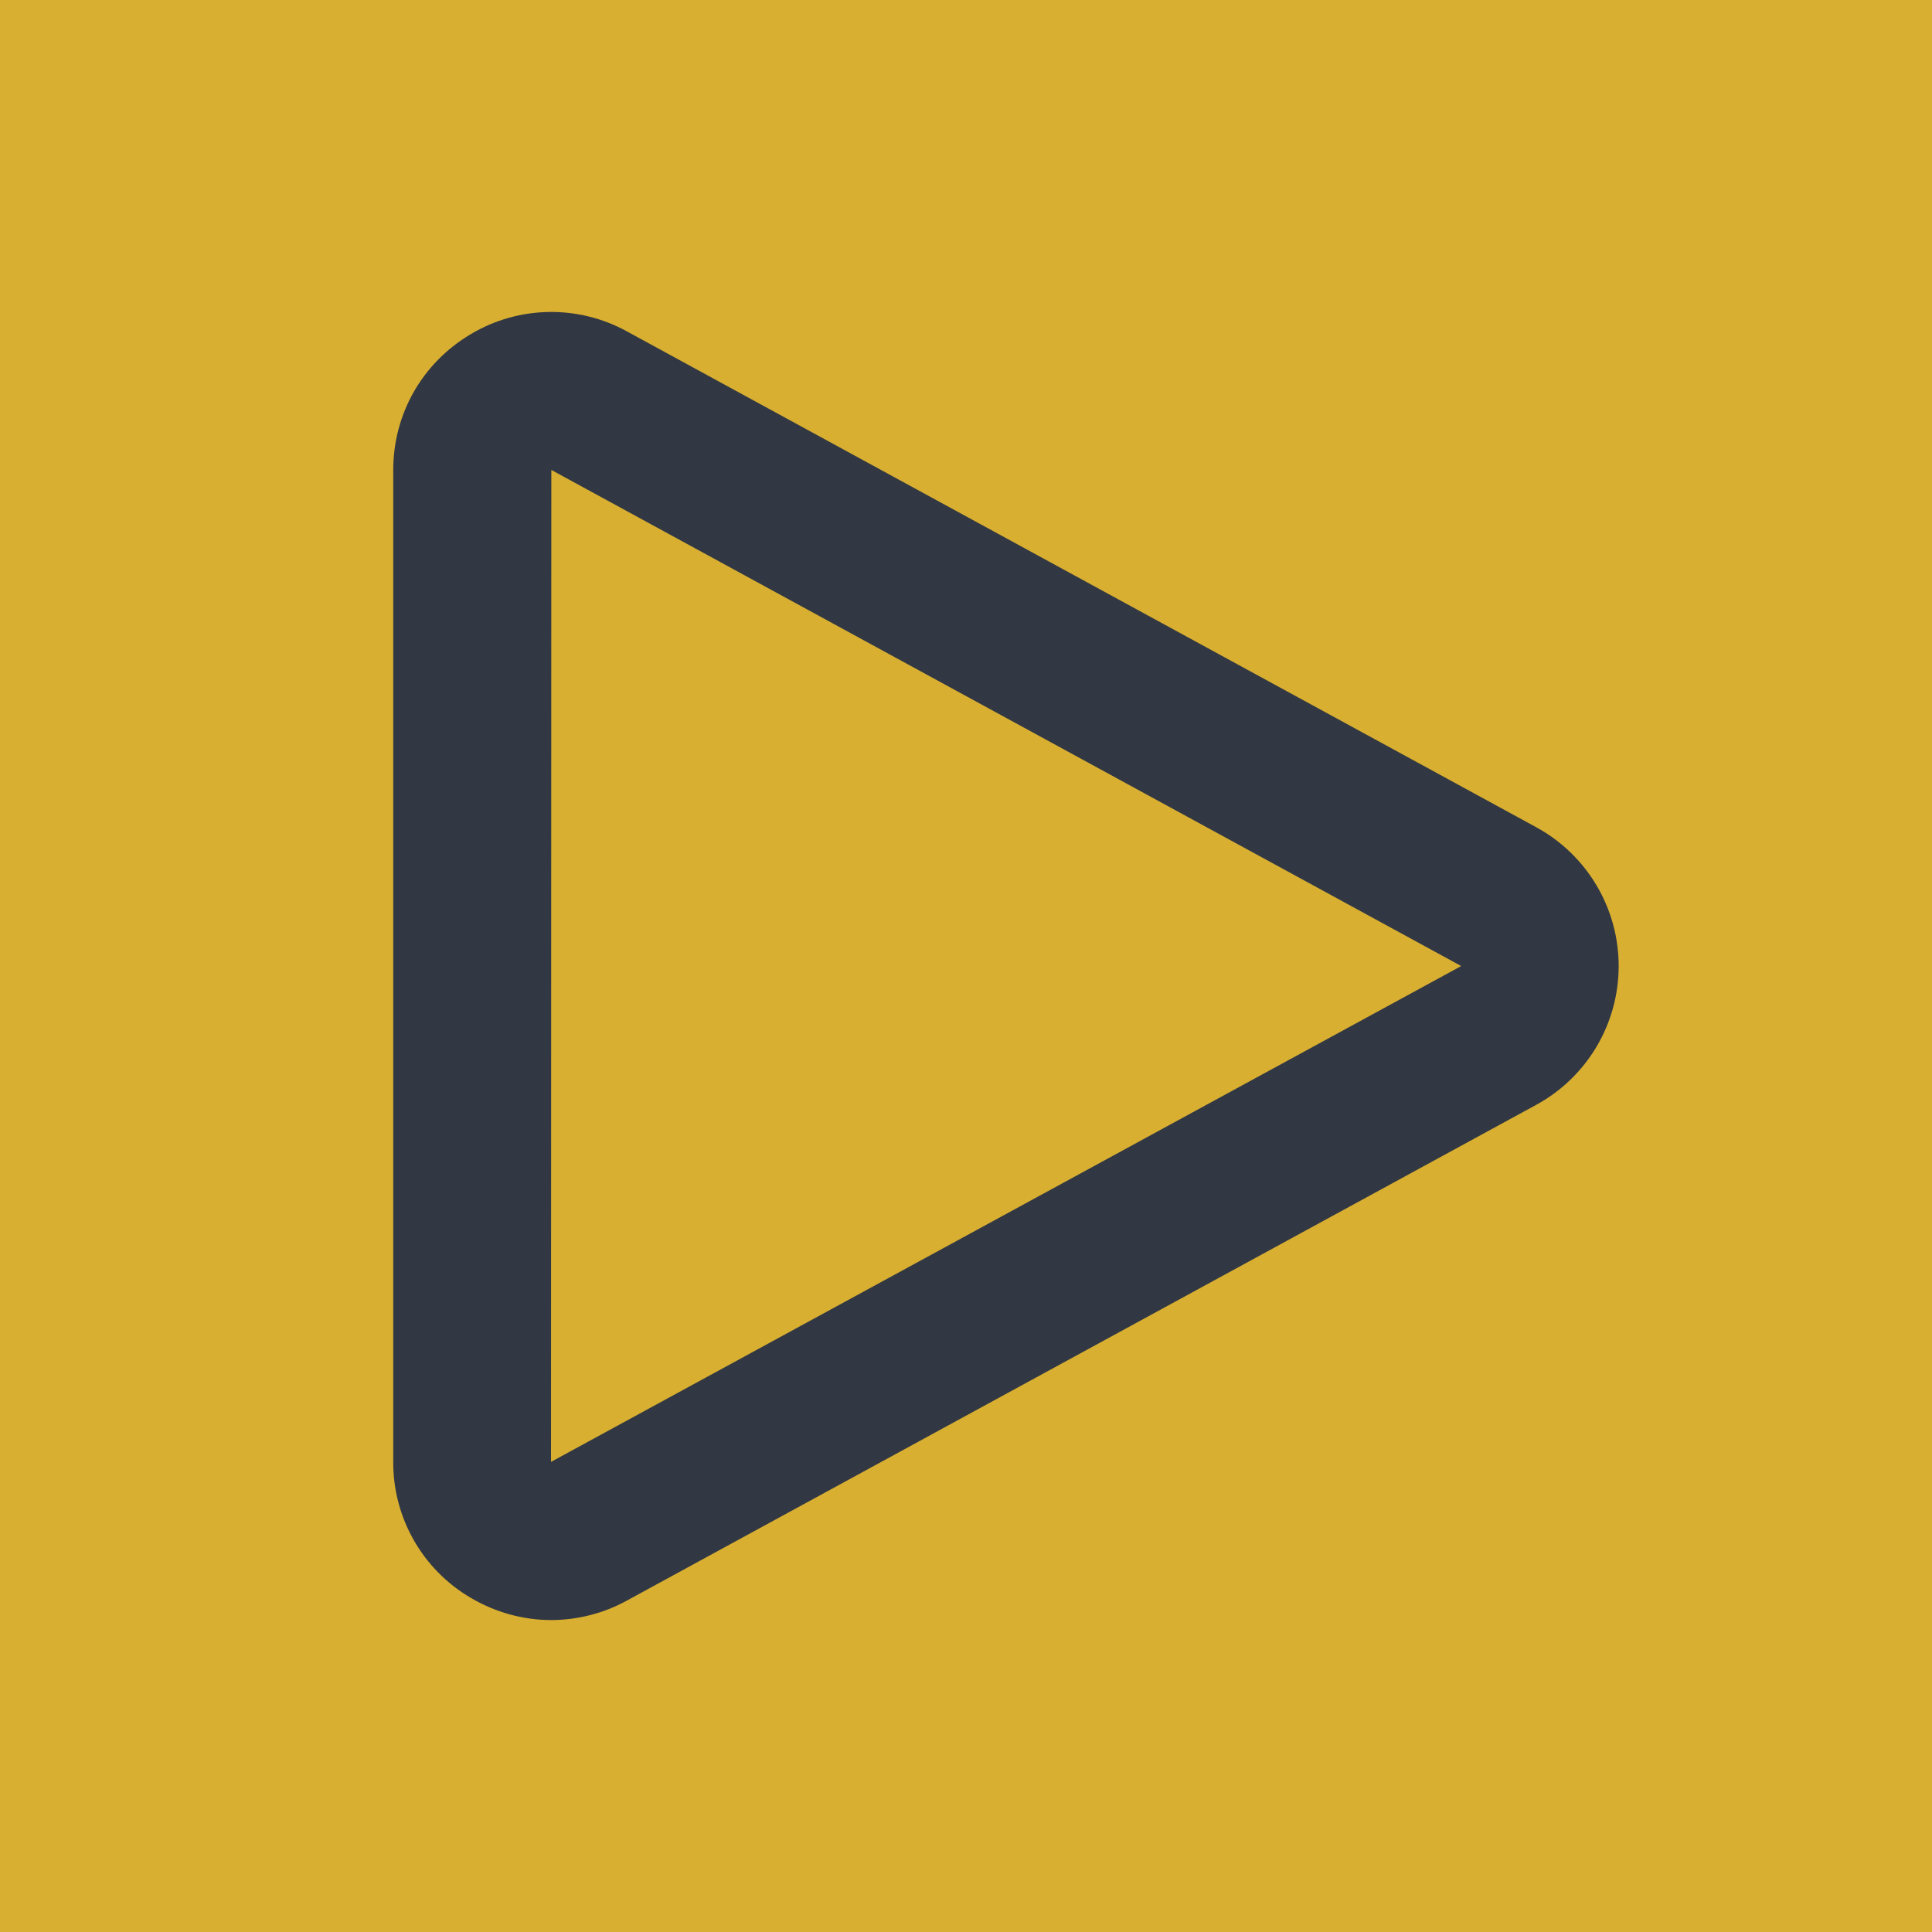
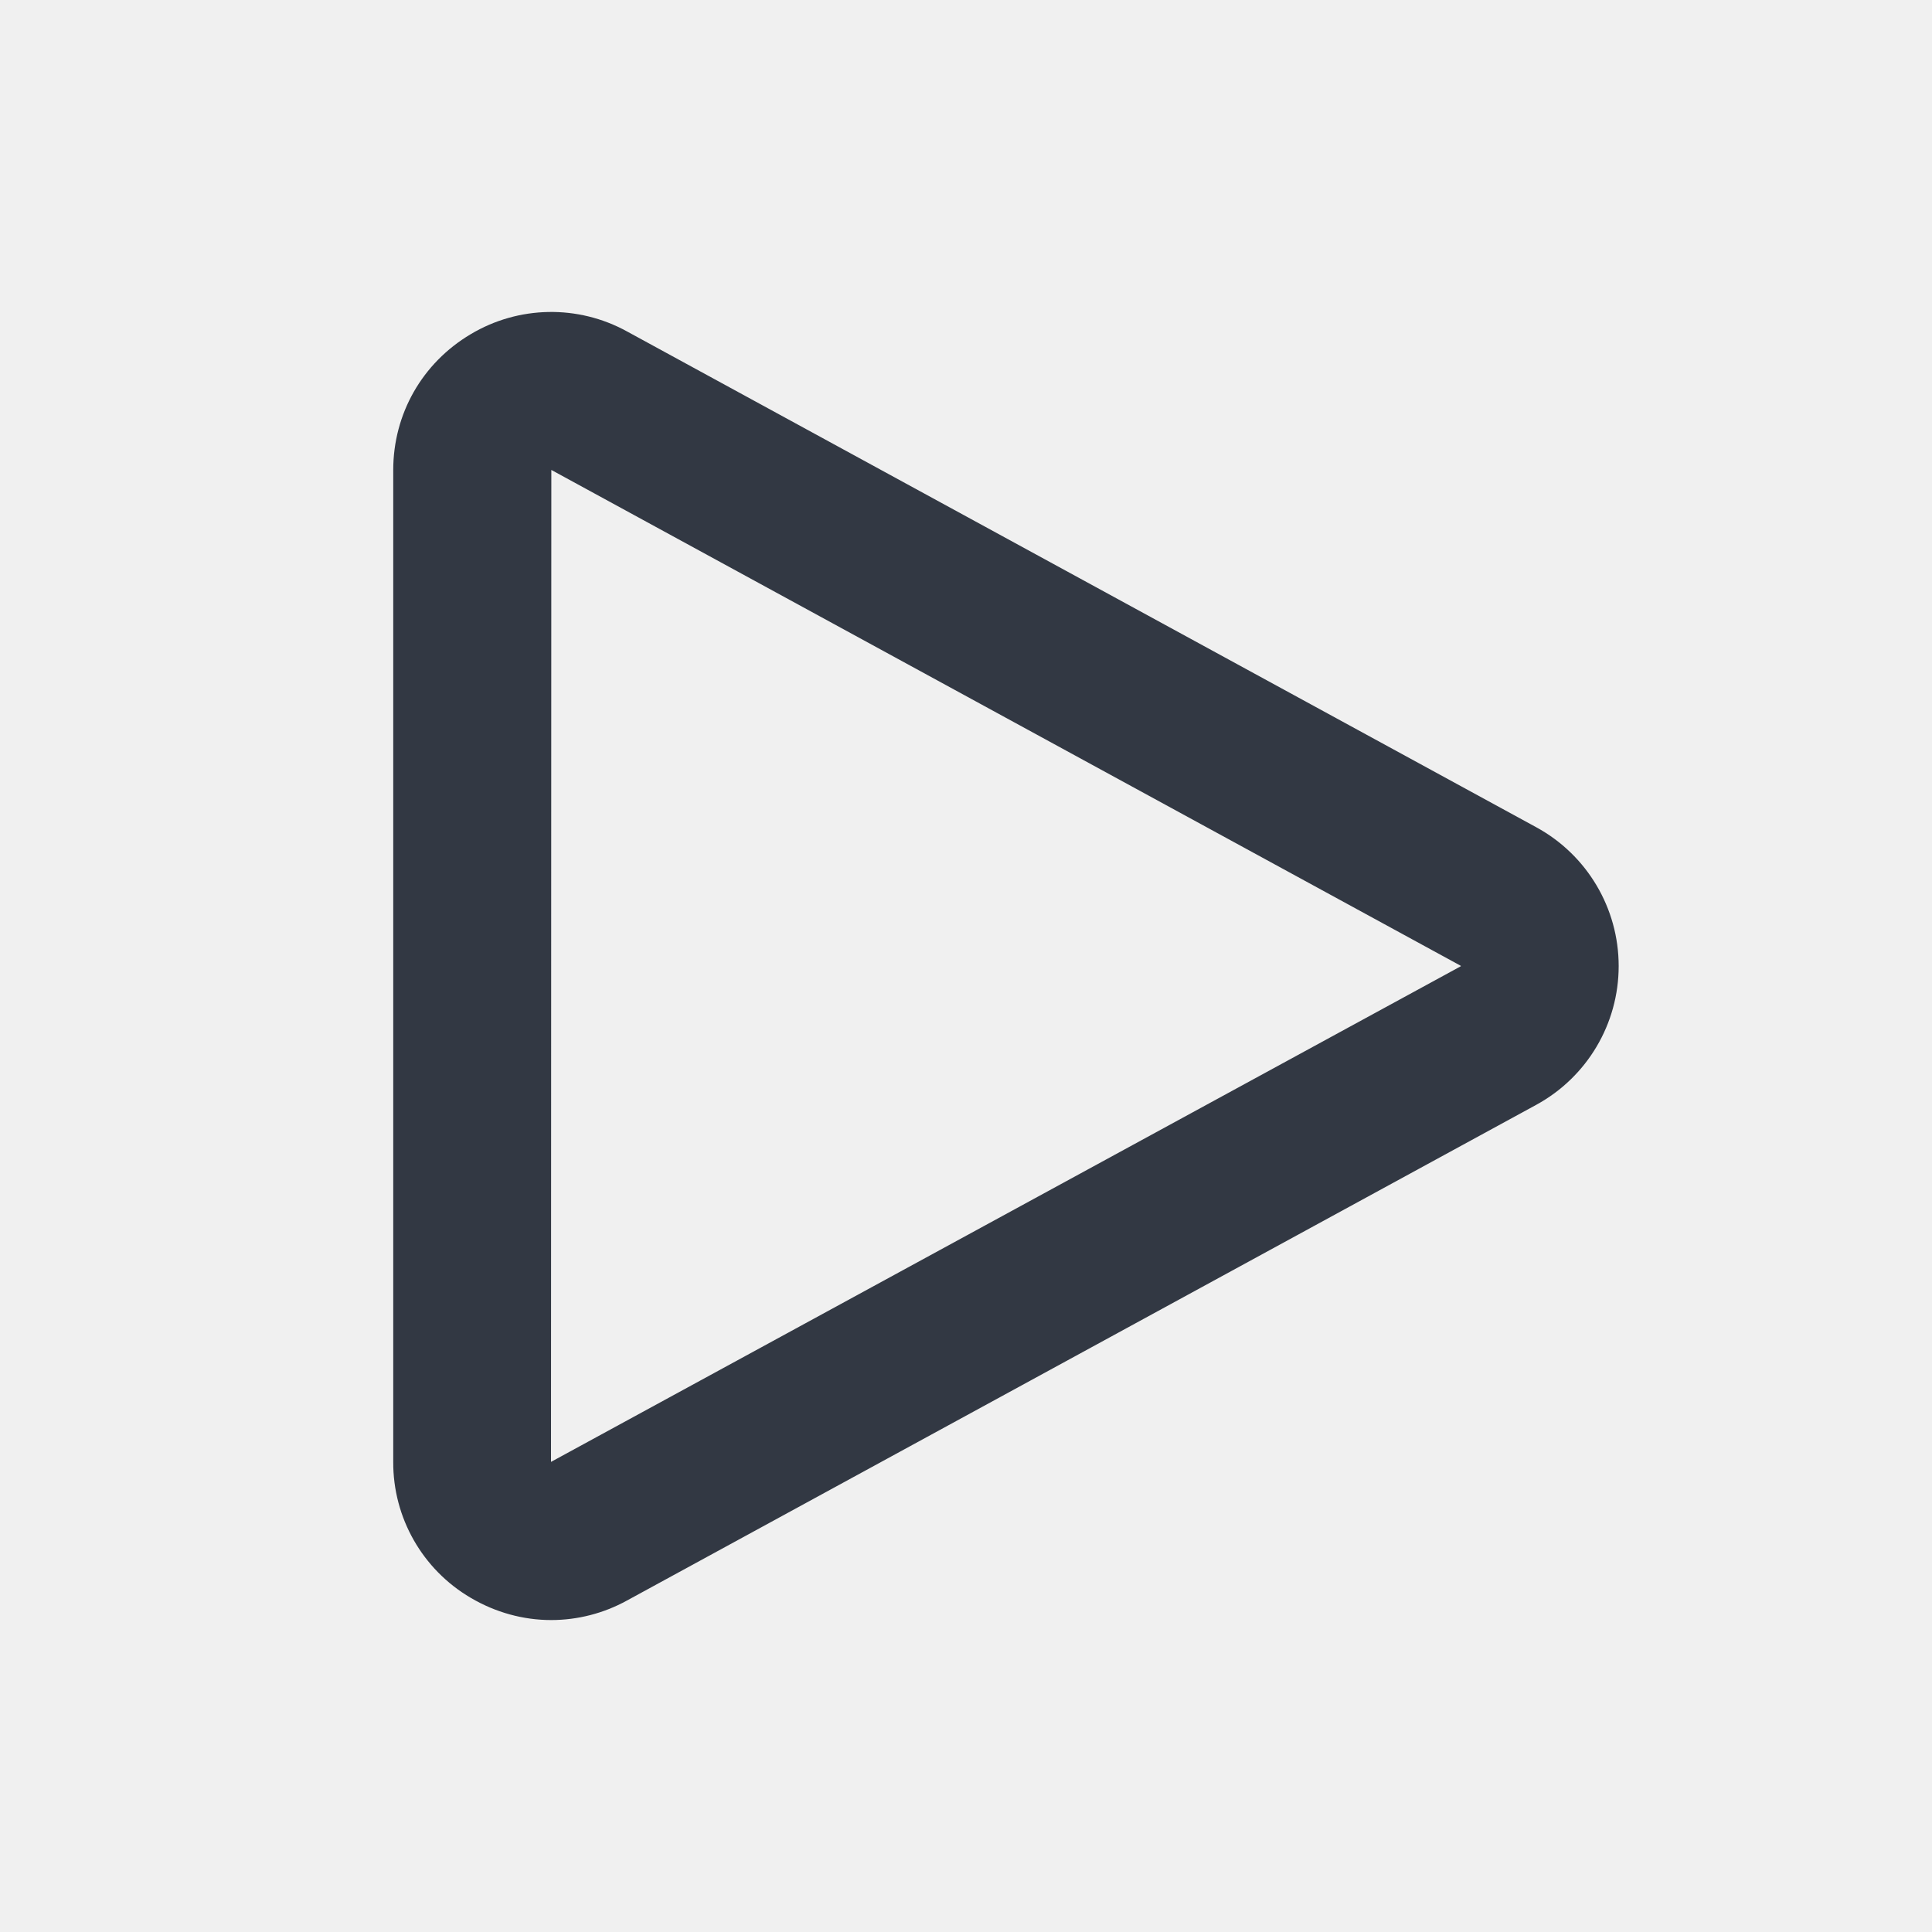
<svg xmlns="http://www.w3.org/2000/svg" width="54" height="54" viewBox="0 0 54 54">
  <g fill="none" fill-rule="evenodd">
-     <path fill="#FFF" d="M-60-135h1151v696H-60z" />
-     <path fill="#9A7C22" d="M67 19.252c3.45.888 6 4.02 6 7.748v3c0 3.728-2.55 6.86-6 7.748V67a3 3 0 0 1-3 3H11c-13.255 0-24-10.745-24-24V14C-13 .745-2.255-10 11-10h53a3 3 0 0 1 3 3v26.252z" />
-     <path fill="#D8AF31" stroke="#D8AF31" stroke-width="4" d="M66.501 21.189L65 20.802V-10a1 1 0 0 0-1-1H11c-12.15 0-22 9.85-22 22v32c0 12.15 9.85 22 22 22h53a1 1 0 0 0 1-1V33.198l1.501-.387a6.003 6.003 0 0 0 0-11.622z" />
    <path fill="#323843" d="M15.41 13.135l-.009 27.725L40.83 27.007v-.012L15.41 13.135zm-.004 32.146c-.776 0-1.553-.21-2.252-.623a4.381 4.381 0 0 1-2.163-3.798V13.14c0-1.573.81-2.993 2.163-3.798a4.391 4.391 0 0 1 4.37-.079l25.417 13.86a4.418 4.418 0 0 1 0 7.756l-25.42 13.858a4.394 4.394 0 0 1-2.115.544z" />
  </g>
</svg>
